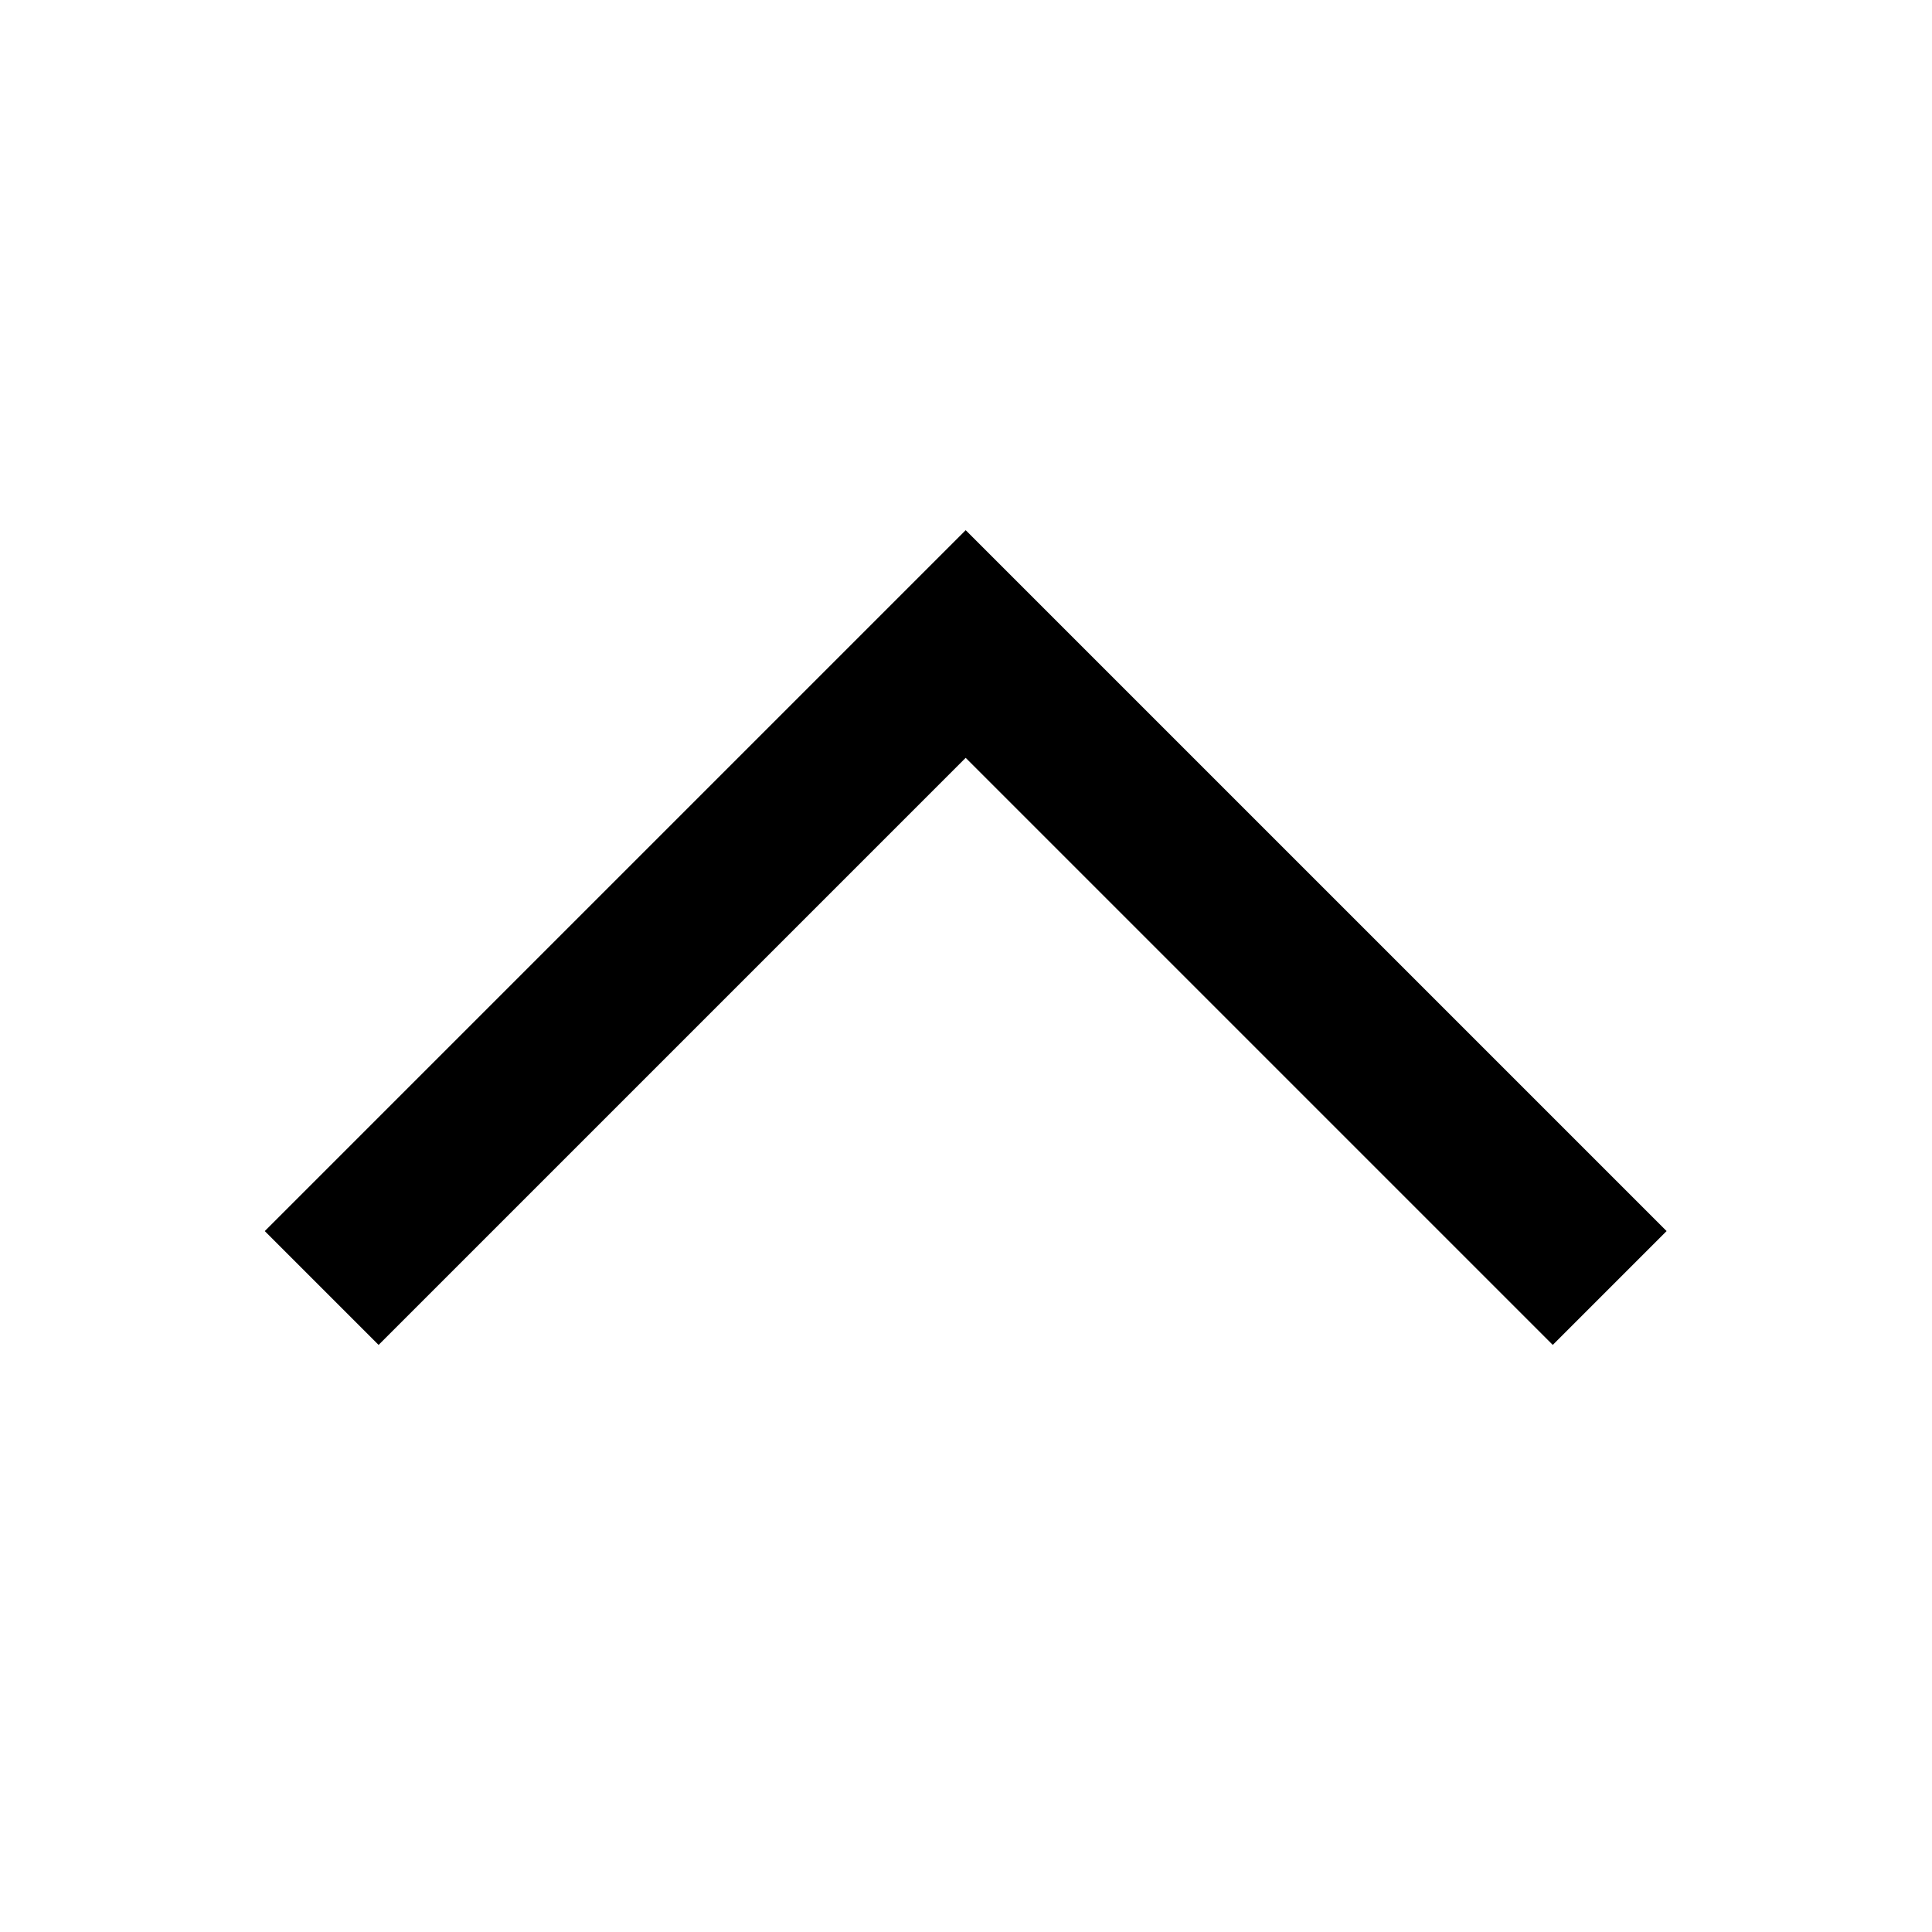
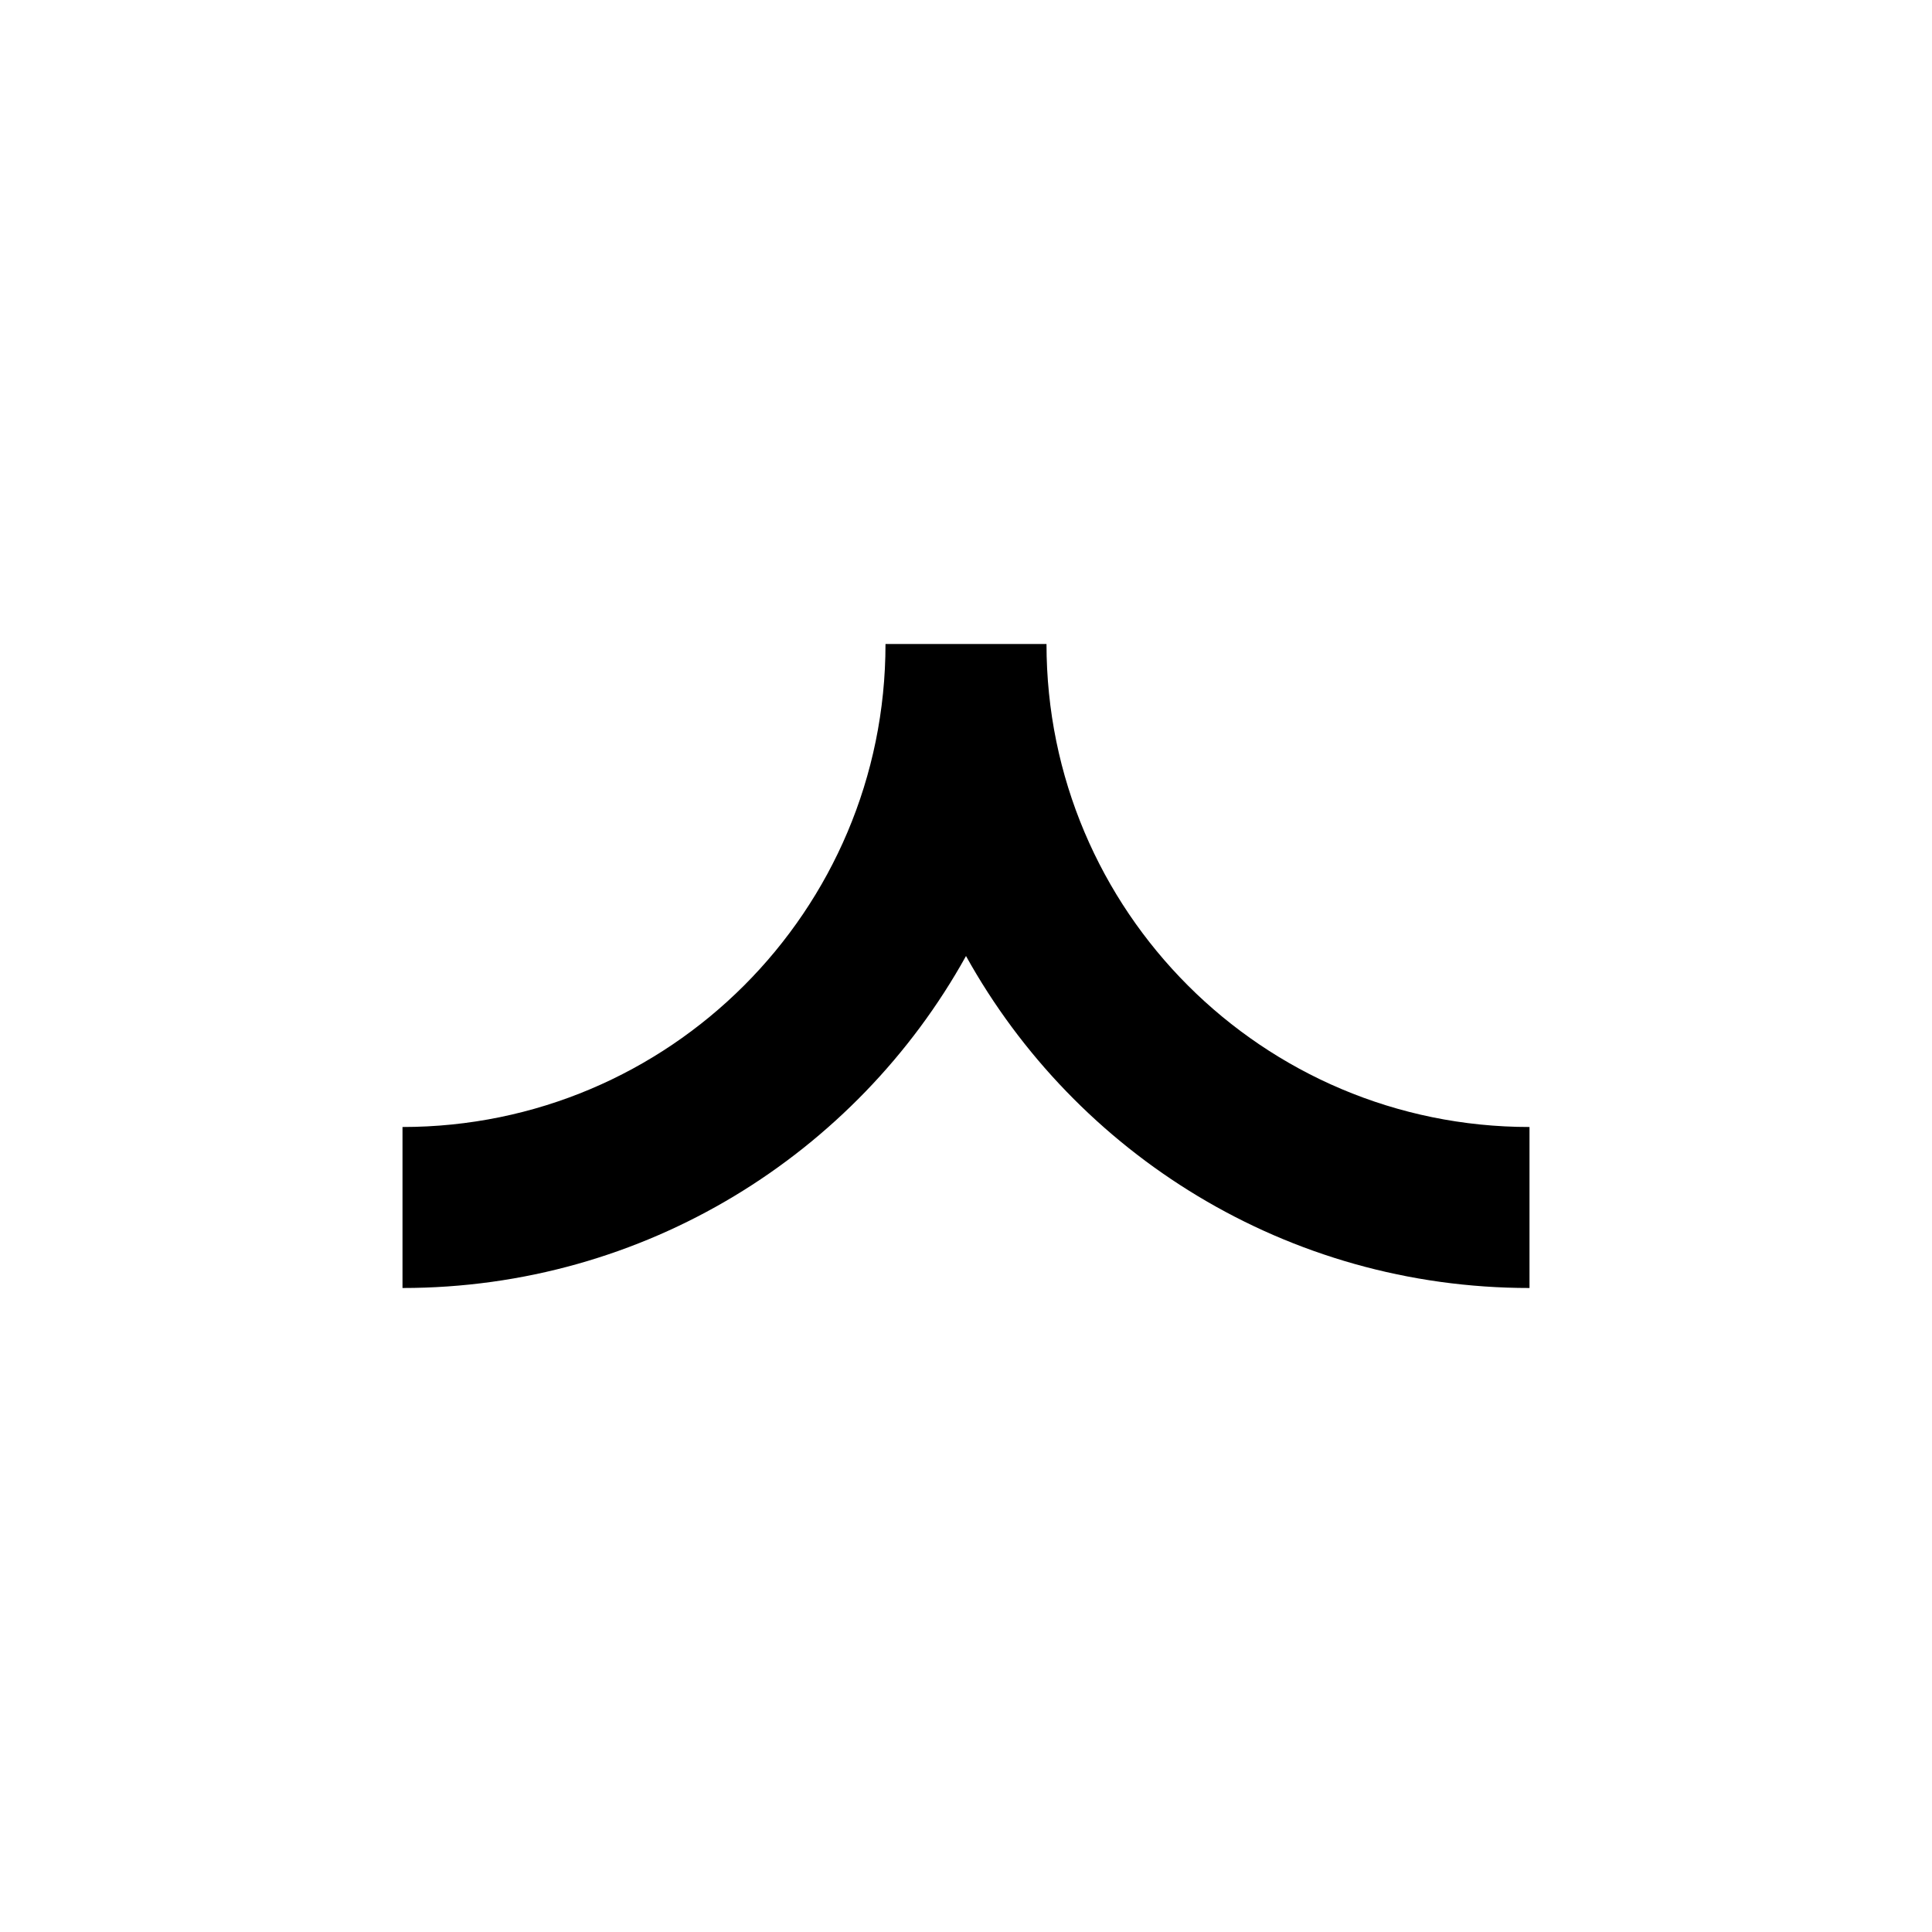
- <svg xmlns="http://www.w3.org/2000/svg" viewBox="0 0 24 24" fill="currentColor">
-   <path fill-rule="evenodd" clip-rule="evenodd" d="M11.996 9.414L4.703 16.707L3.289 15.293L11.996 6.586L20.703 15.293L19.289 16.707L11.996 9.414Z" />
+ <svg xmlns="http://www.w3.org/2000/svg" width="24" height="24" viewBox="0 0 24 24" fill="currentColor">
+   <g id="Property 1=chevron up">
+     <path id="Vector" fill-rule="evenodd" clip-rule="evenodd" d="M5 14C8.314 14 11 11.314 11 8H13C13 11.314 15.686 14 19 14V16C15.988 16 13.365 14.335 12 11.876C10.635 14.335 8.012 16 5 16V14Z" />
+   </g>
</svg>
